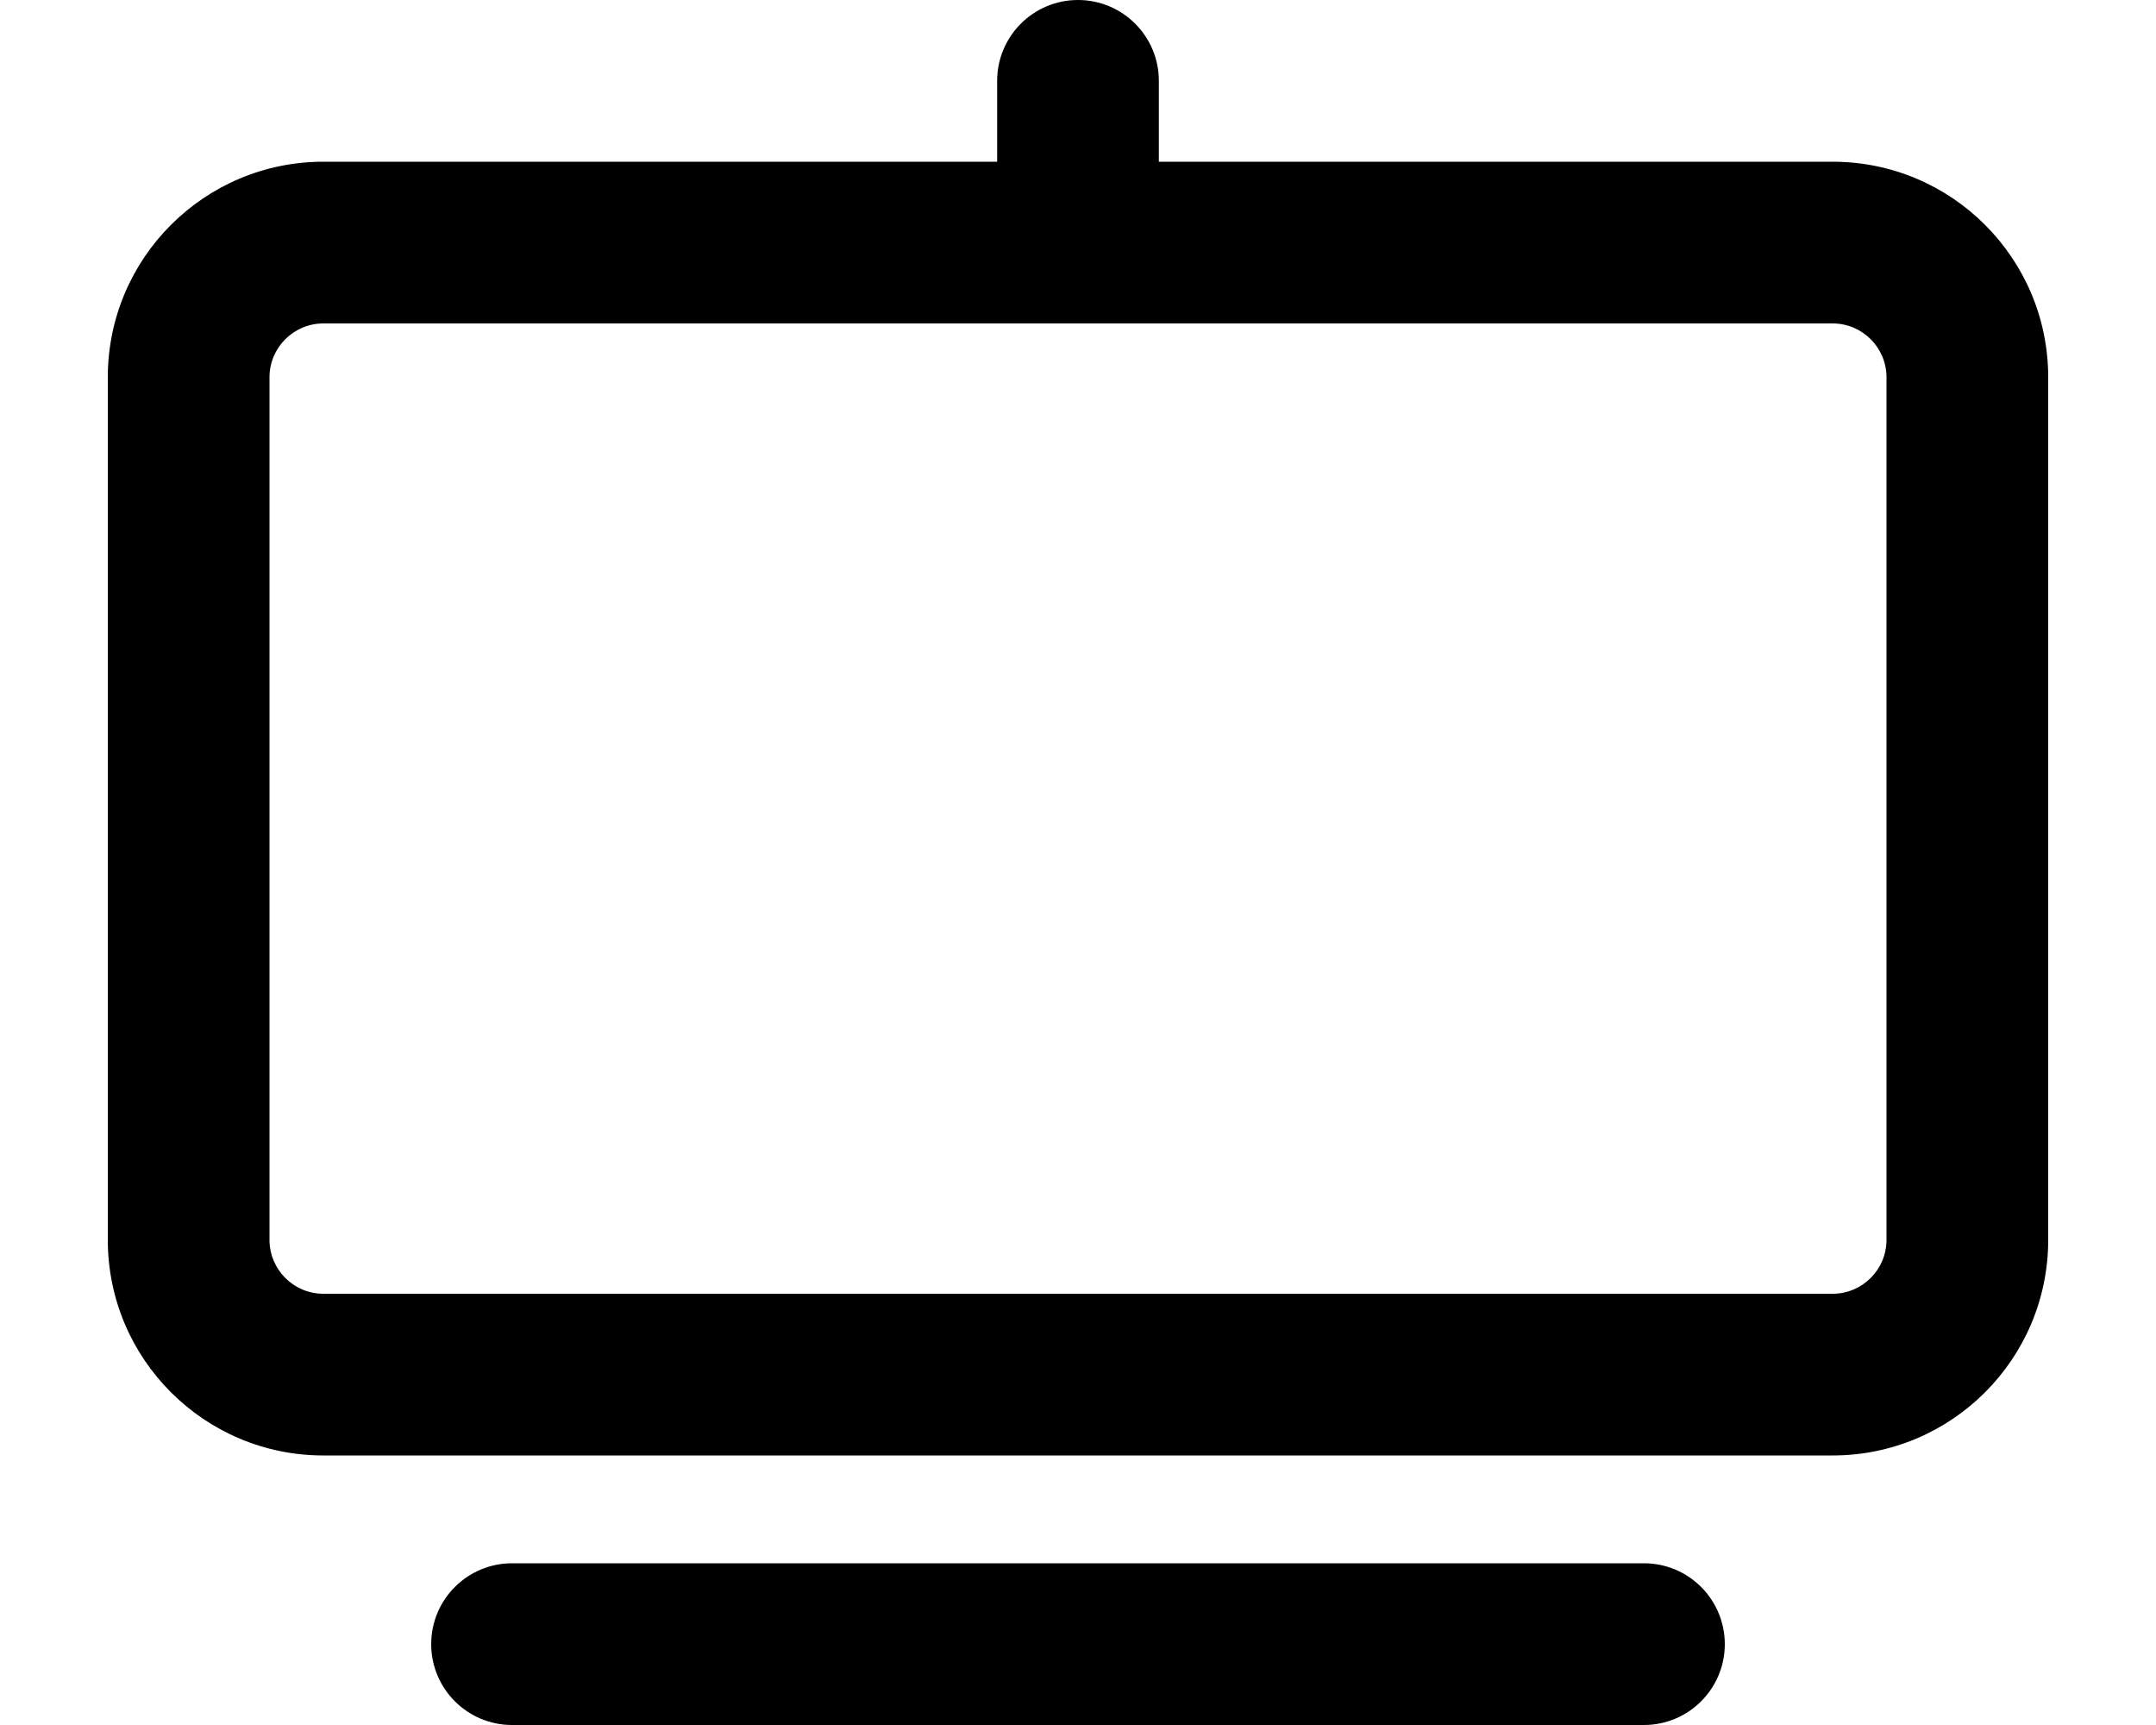
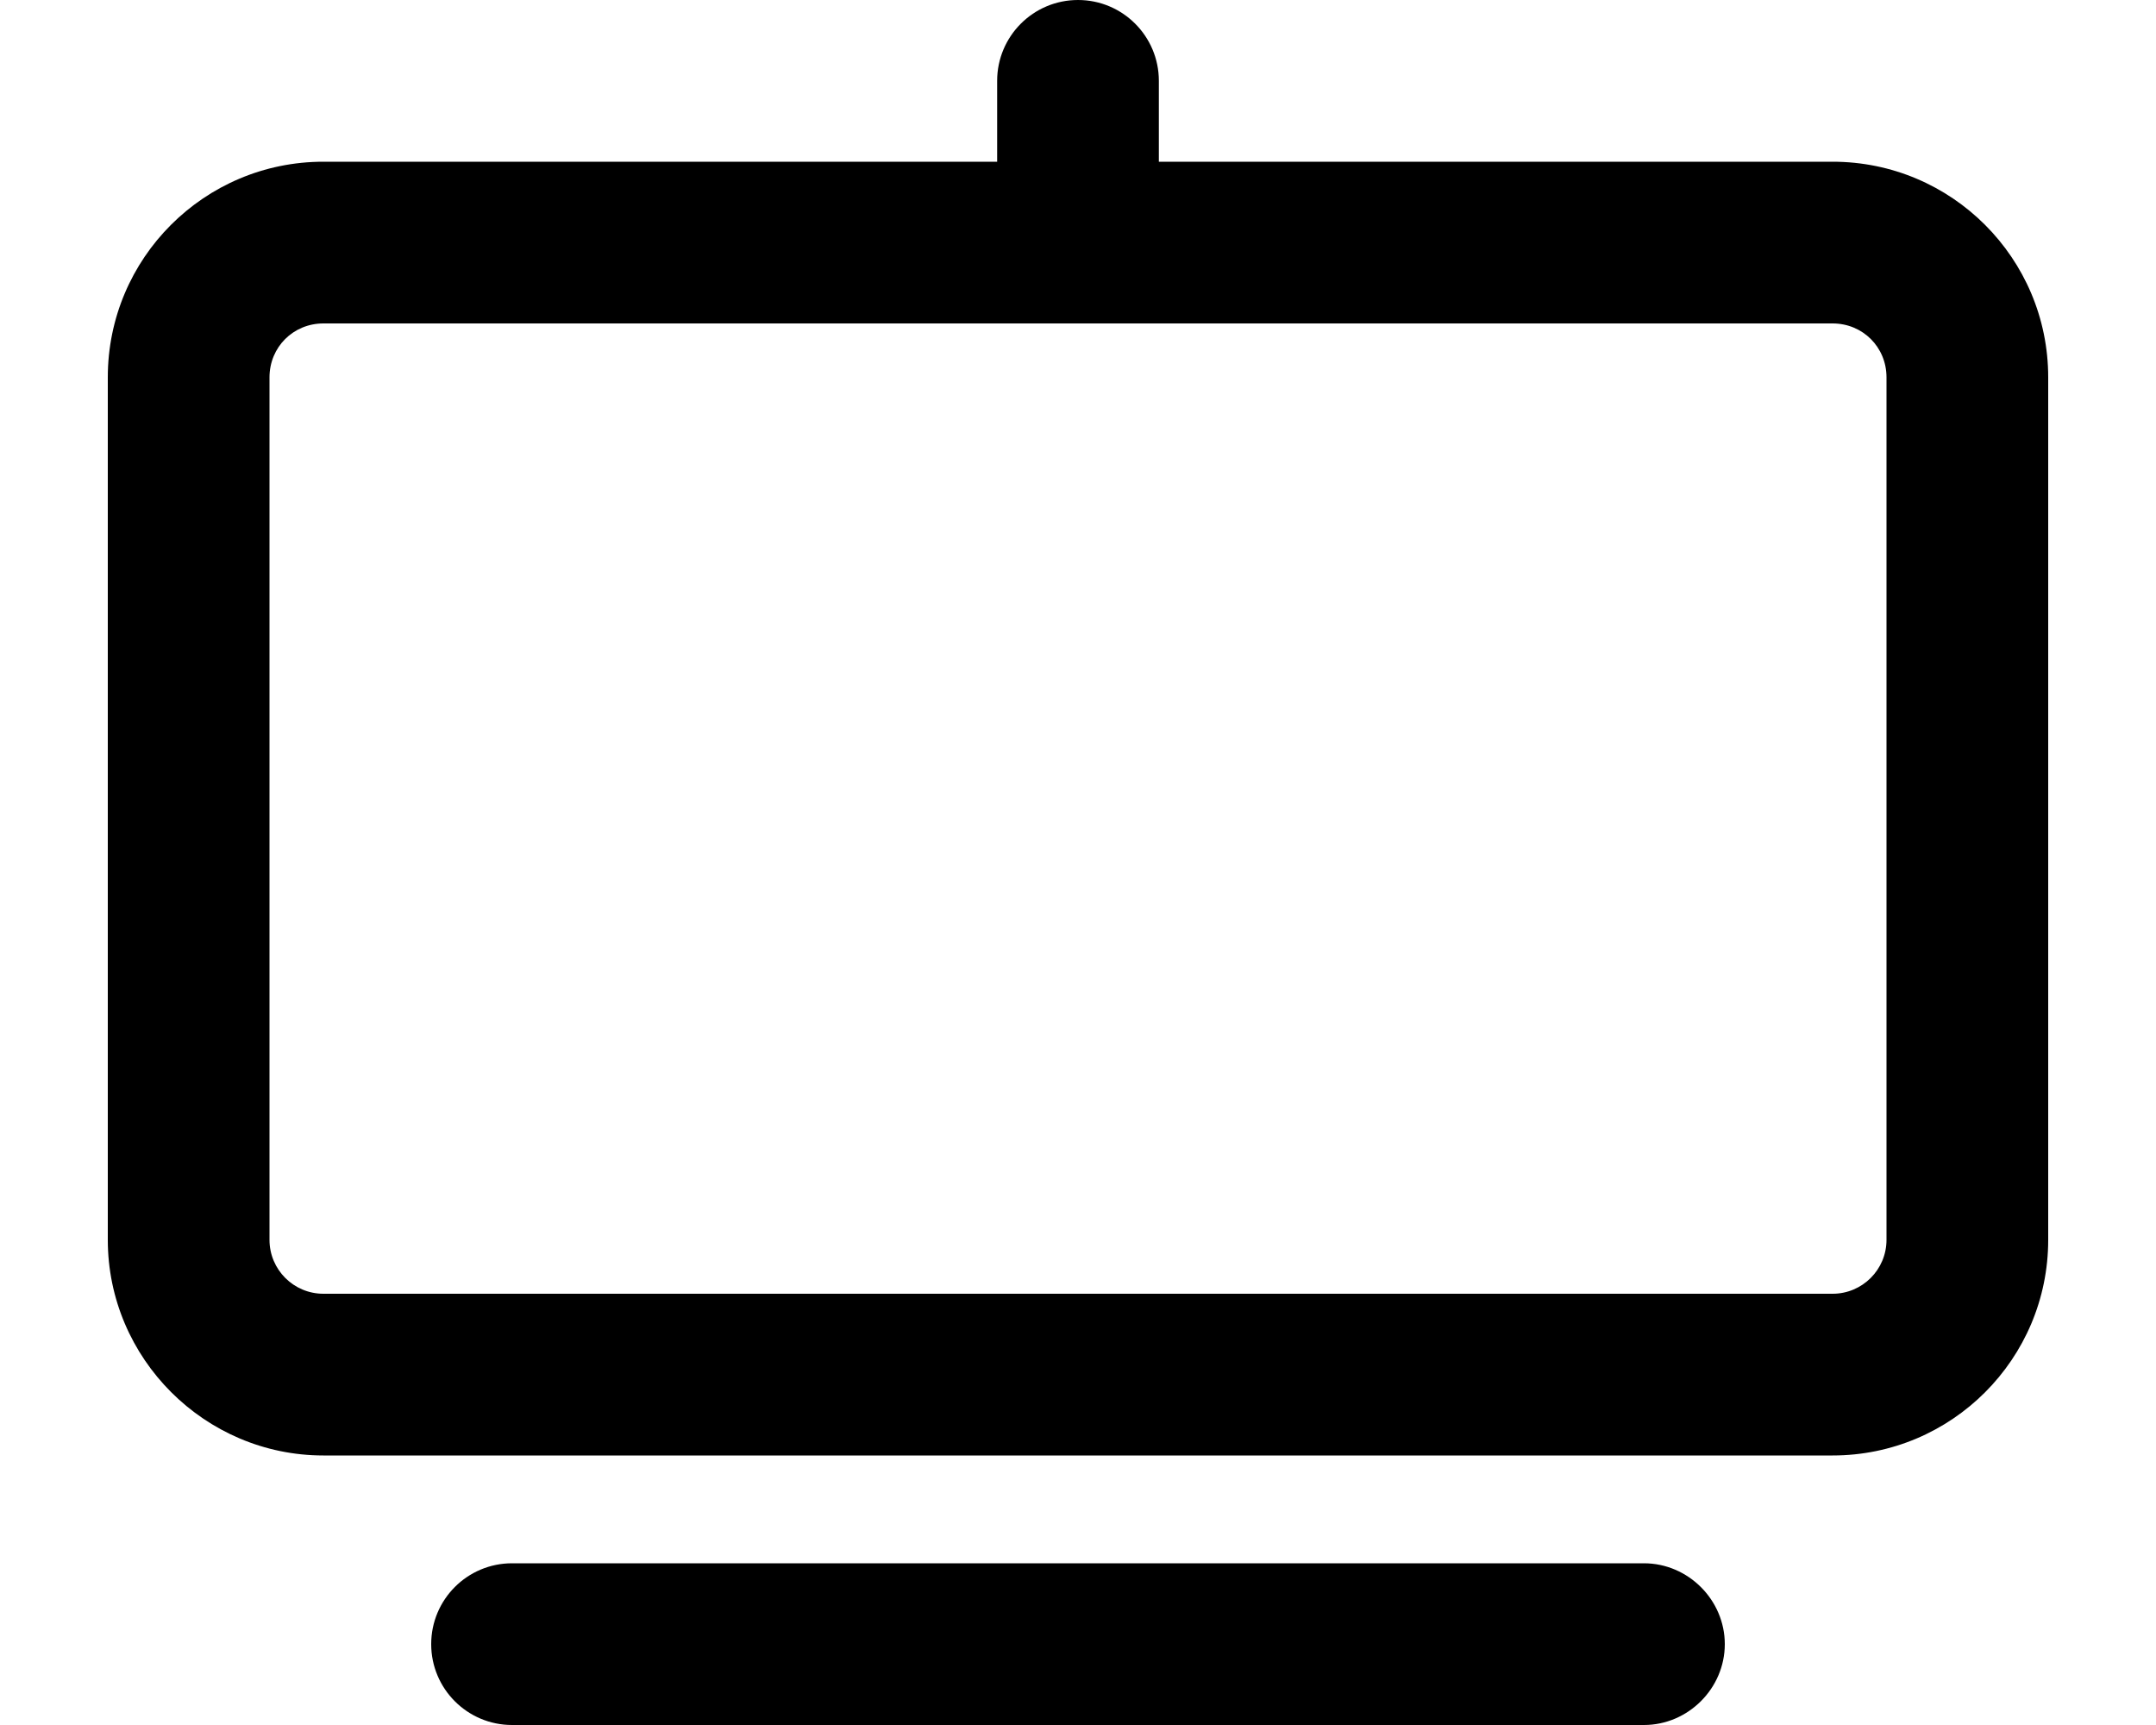
<svg xmlns="http://www.w3.org/2000/svg" viewBox="0 0 20 16" fill="currentColor">
-   <path fill-rule="evenodd" d="M10.75.75a.75.75 0 0 0-1.5 0v.75H3a2 2 0 0 0-2 2v8a2 2 0 0 0 2 2h14a2 2 0 0 0 2-2v-8a2 2 0 0 0-2-2h-6.25V.75zM17.5 3.5A.5.5 0 0 0 17 3H3a.5.5 0 0 0-.5.5v8a.5.5 0 0 0 .5.5h14a.5.5 0 0 0 .5-.5v-8z" />
-   <path d="M16 15.25a.75.75 0 0 1-.75.75H4.75a.75.75 0 0 1 0-1.5h10.5a.75.75 0 0 1 .75.75z" />
+   <path fill-rule="evenodd" d="M10.75.75a.75.75 0 0 0-1.5 0v.75H3a2 2 0 0 0-2 2v8c0 1.1.9 2 2 2h14a2 2 0 0 0 2-2v-8a2 2 0 0 0-2-2h-6.25V.75zM17.5 3.5v8a.5.5 0 0 1-.5.5H3a.5.5 0 0 1-.5-.5v-8c0-.28.22-.5.5-.5h14c.28 0 .5.22.5.5z" />
+   <path d="M16 15.25c0 .41-.34.75-.75.75H4.75a.75.75 0 0 1 0-1.5h10.5c.41 0 .75.34.75.75z" />
</svg>
